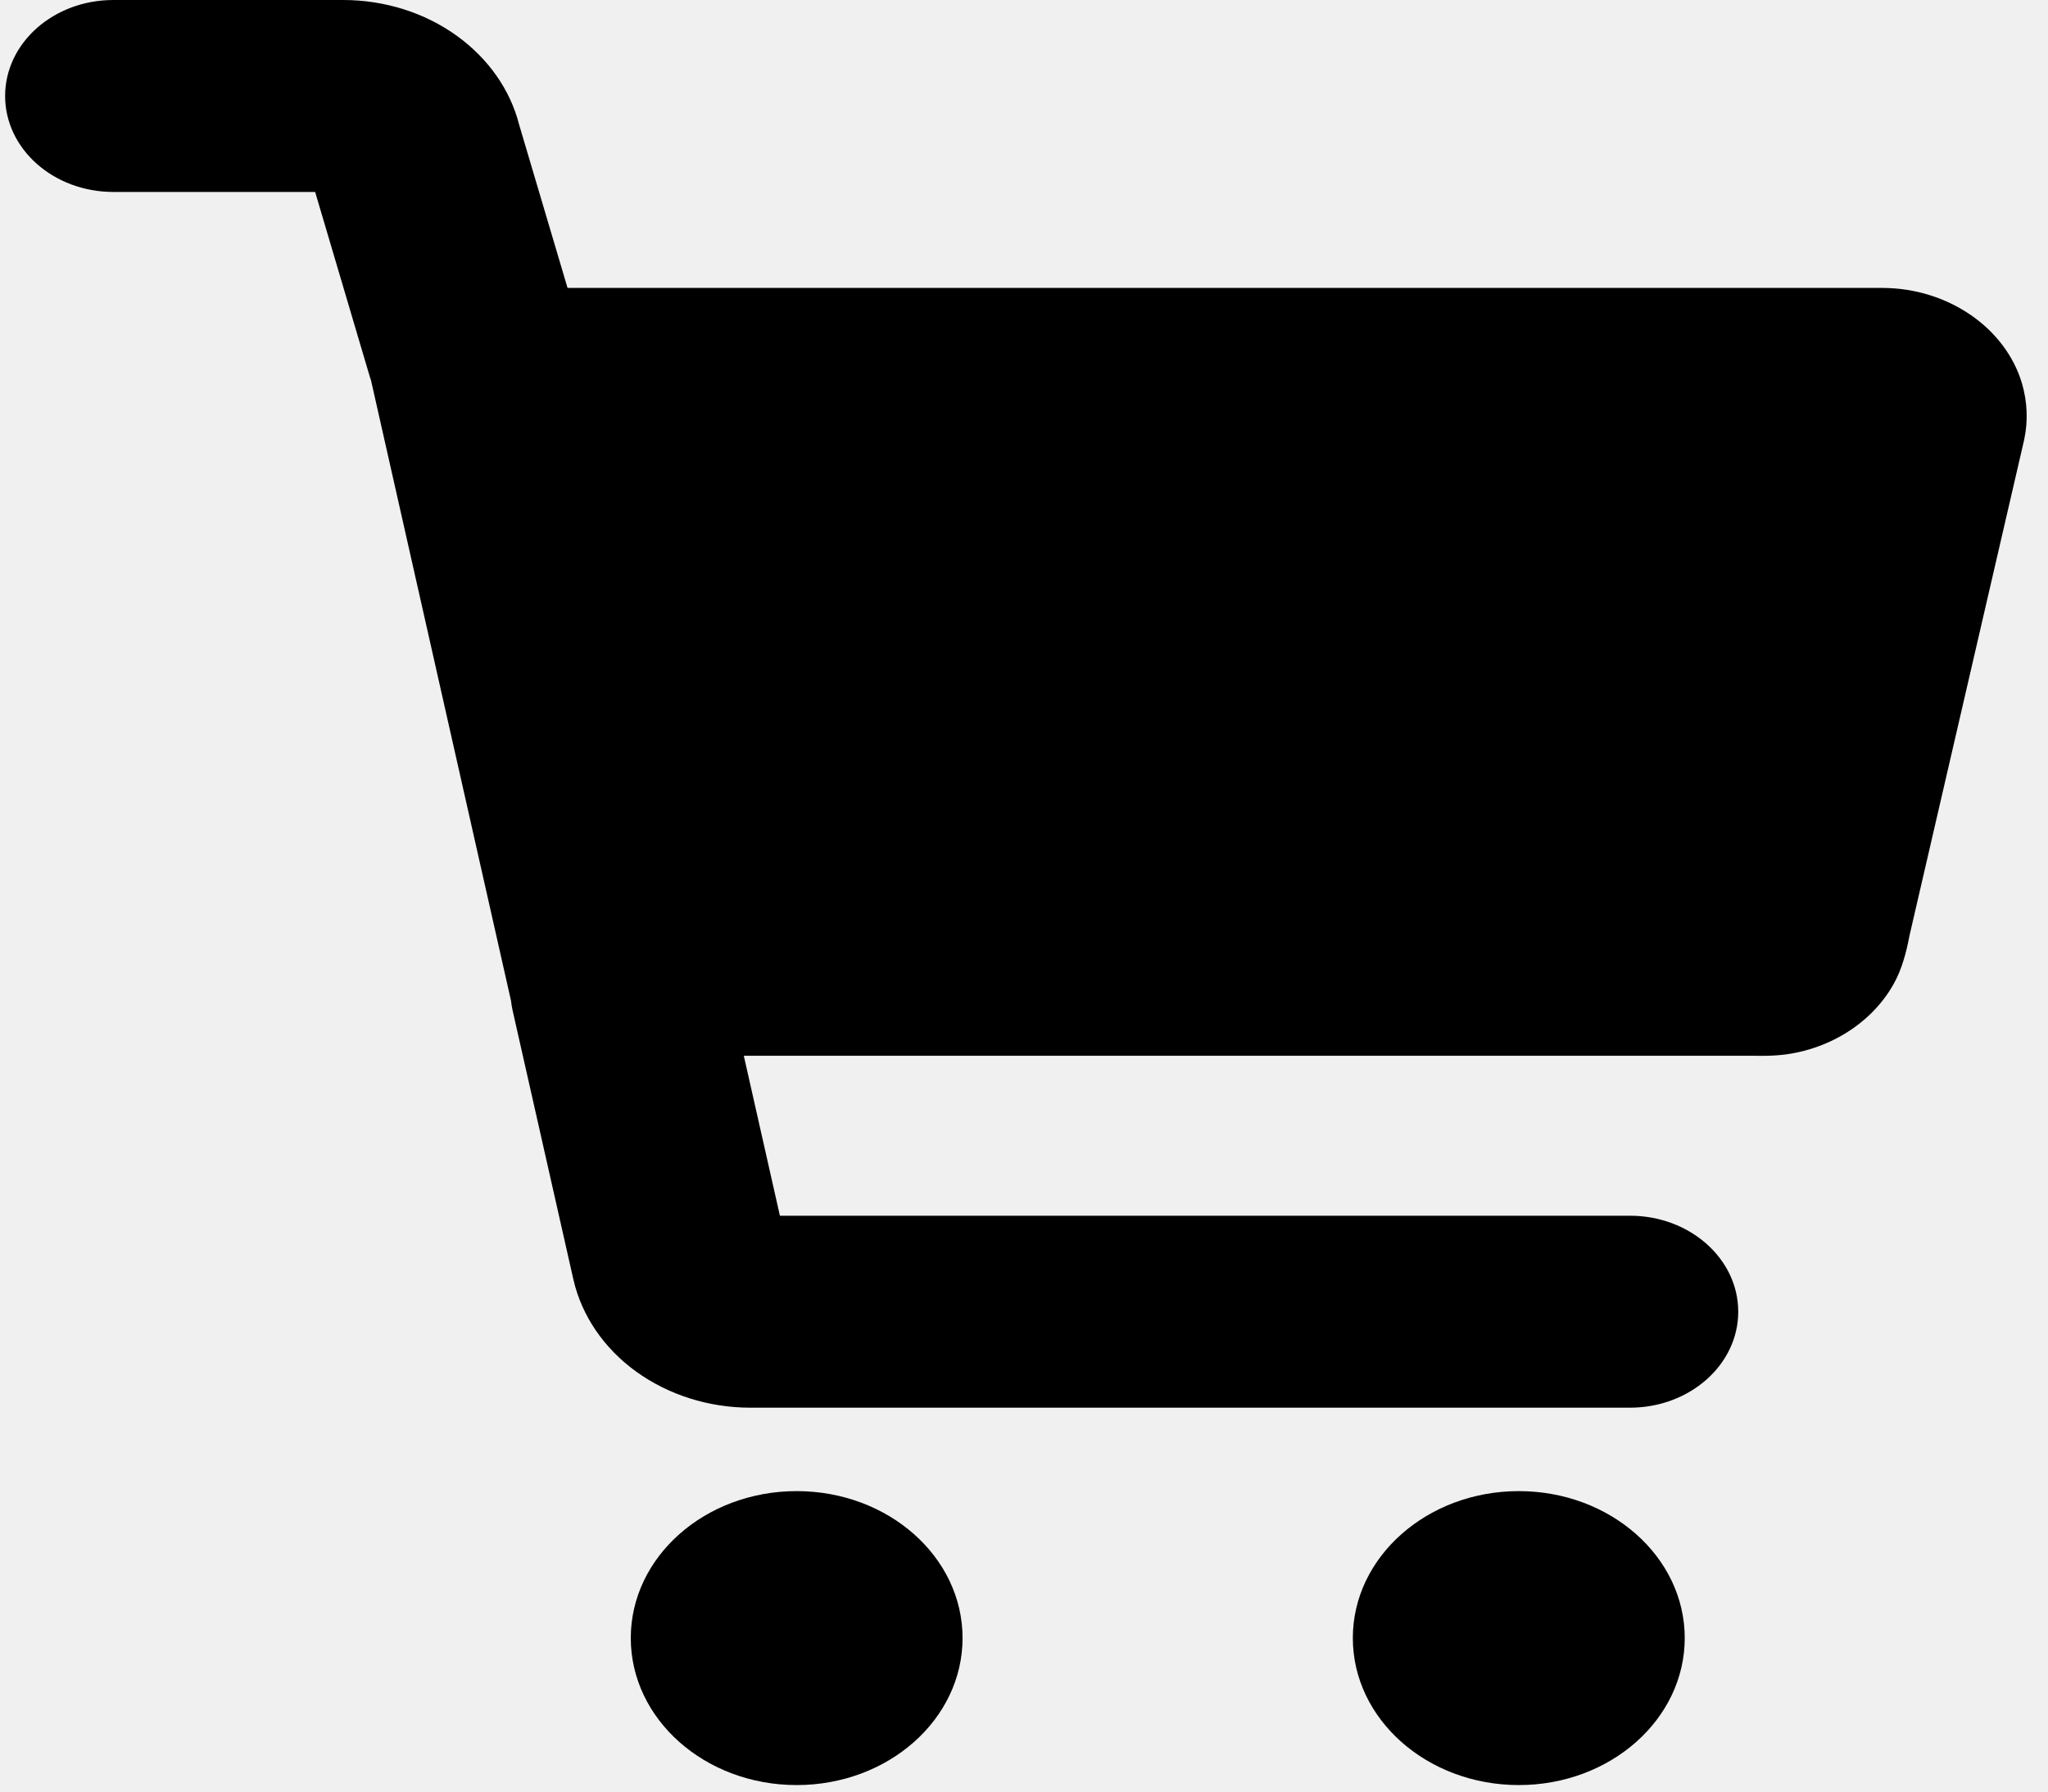
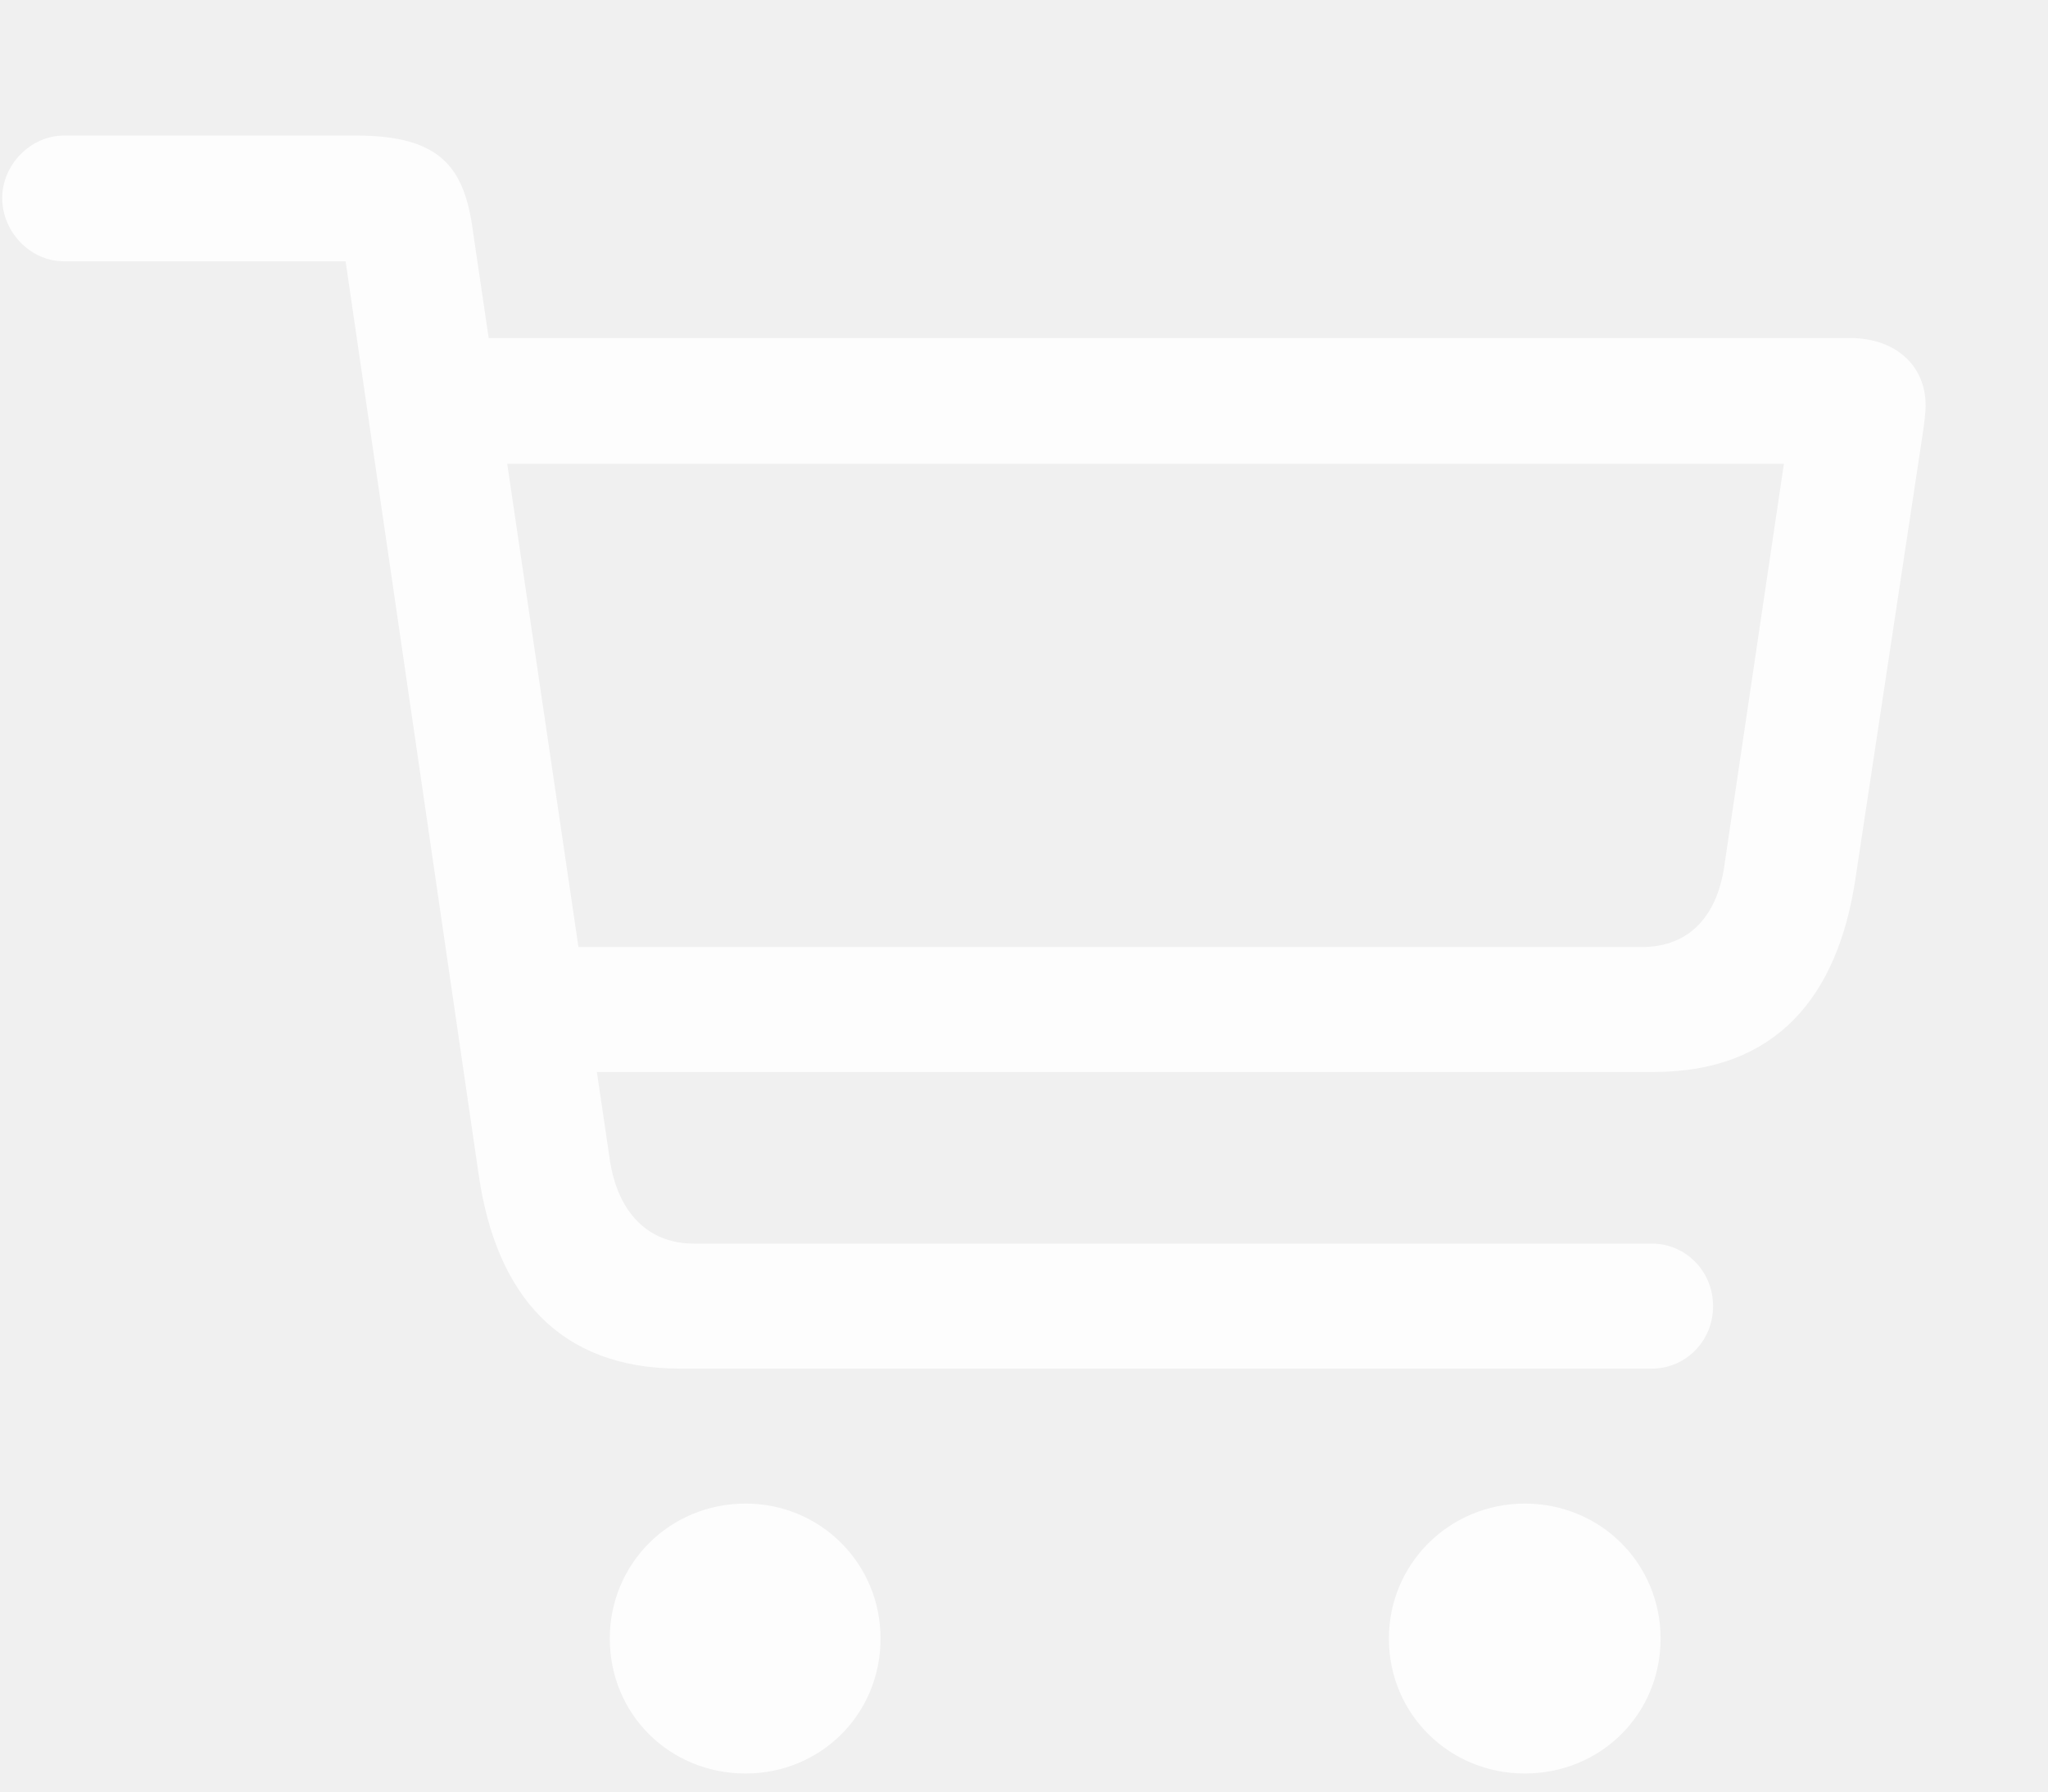
- <svg xmlns="http://www.w3.org/2000/svg" width="16" height="14" viewBox="0 0 16 14" fill="none">
-   <g id="Shopping Cart 2" clip-path="url(#clip0_95_12)">
-     <path id="icon" fill-rule="evenodd" clip-rule="evenodd" d="M0.886 1.5H2.462L2.888 2.94C2.892 2.952 2.895 2.963 2.899 2.974L3.992 7.819C3.995 7.845 3.999 7.871 4.005 7.897L4.48 10C4.545 10.282 4.718 10.536 4.97 10.718C5.222 10.9 5.537 11 5.862 11H12.734C13.201 11 13.58 10.664 13.58 10.25C13.58 9.836 13.201 9.5 12.734 9.5H6.093L5.811 8.25H13.694L13.706 8.25C13.746 8.251 13.859 8.253 13.963 8.238C14.341 8.183 14.664 7.955 14.815 7.649C14.877 7.525 14.907 7.368 14.917 7.316L14.92 7.302L15.813 3.44L15.815 3.43C15.845 3.286 15.838 3.138 15.797 2.997C15.668 2.561 15.218 2.252 14.709 2.25H4.434L4.056 0.975C3.987 0.703 3.816 0.459 3.572 0.282C3.32 0.099 3.005 -2.348e-05 2.68 4.15605e-09H0.886C0.418 4.15605e-09 0.04 0.336 0.04 0.75C0.04 1.164 0.418 1.5 0.886 1.5ZM13.162 12.8C13.162 12.166 12.581 11.652 11.866 11.652C11.15 11.652 10.569 12.166 10.569 12.8C10.569 13.435 11.15 13.949 11.866 13.949C12.581 13.949 13.162 13.435 13.162 12.8ZM6.224 11.652C6.94 11.652 7.52 12.166 7.52 12.8C7.52 13.435 6.94 13.949 6.224 13.949C5.508 13.949 4.928 13.435 4.928 12.8C4.928 12.166 5.508 11.652 6.224 11.652Z" fill="black" />
+ <svg xmlns="http://www.w3.org/2000/svg" width="24" height="21" viewBox="0 0 24 21" fill="none">
+   <g clip-path="url(#clip0_230_115)">
+     <path d="M7.966 16.042H19.362C19.743 16.042 20.075 15.729 20.075 15.31C20.075 14.89 19.743 14.577 19.362 14.577H8.132C7.575 14.577 7.233 14.187 7.146 13.591L5.544 2.722C5.446 1.97 5.173 1.589 4.177 1.589H0.749C0.358 1.589 0.026 1.931 0.026 2.321C0.026 2.722 0.358 3.063 0.749 3.063H4.05L5.612 13.786C5.817 15.173 6.55 16.042 7.966 16.042ZM6.169 12.565H19.382C20.808 12.565 21.54 11.687 21.745 10.29L22.526 5.124C22.546 4.997 22.566 4.841 22.566 4.753C22.566 4.284 22.214 3.962 21.677 3.962H5.319L5.329 5.437H20.905L20.212 10.114C20.134 10.72 19.812 11.101 19.235 11.101H6.149L6.169 12.565ZM8.737 20.788C9.616 20.788 10.319 20.095 10.319 19.206C10.319 18.327 9.616 17.624 8.737 17.624C7.849 17.624 7.146 18.327 7.146 19.206C7.146 20.095 7.849 20.788 8.737 20.788ZM17.868 20.788C18.757 20.788 19.46 20.095 19.46 19.206C19.46 18.327 18.757 17.624 17.868 17.624C16.989 17.624 16.276 18.327 16.276 19.206C16.276 20.095 16.989 20.788 17.868 20.788Z" fill="white" fill-opacity="0.85" />
  </g>
  <defs>
-     <clipPath id="clip0_95_12">
-       <rect width="15.797" height="14" fill="white" transform="translate(0.0396118)" />
+     <clipPath id="clip0_230_115">
+       <rect width="23.398" height="20.576" fill="white" transform="translate(0.0263672 0.211914)" />
    </clipPath>
  </defs>
</svg>
